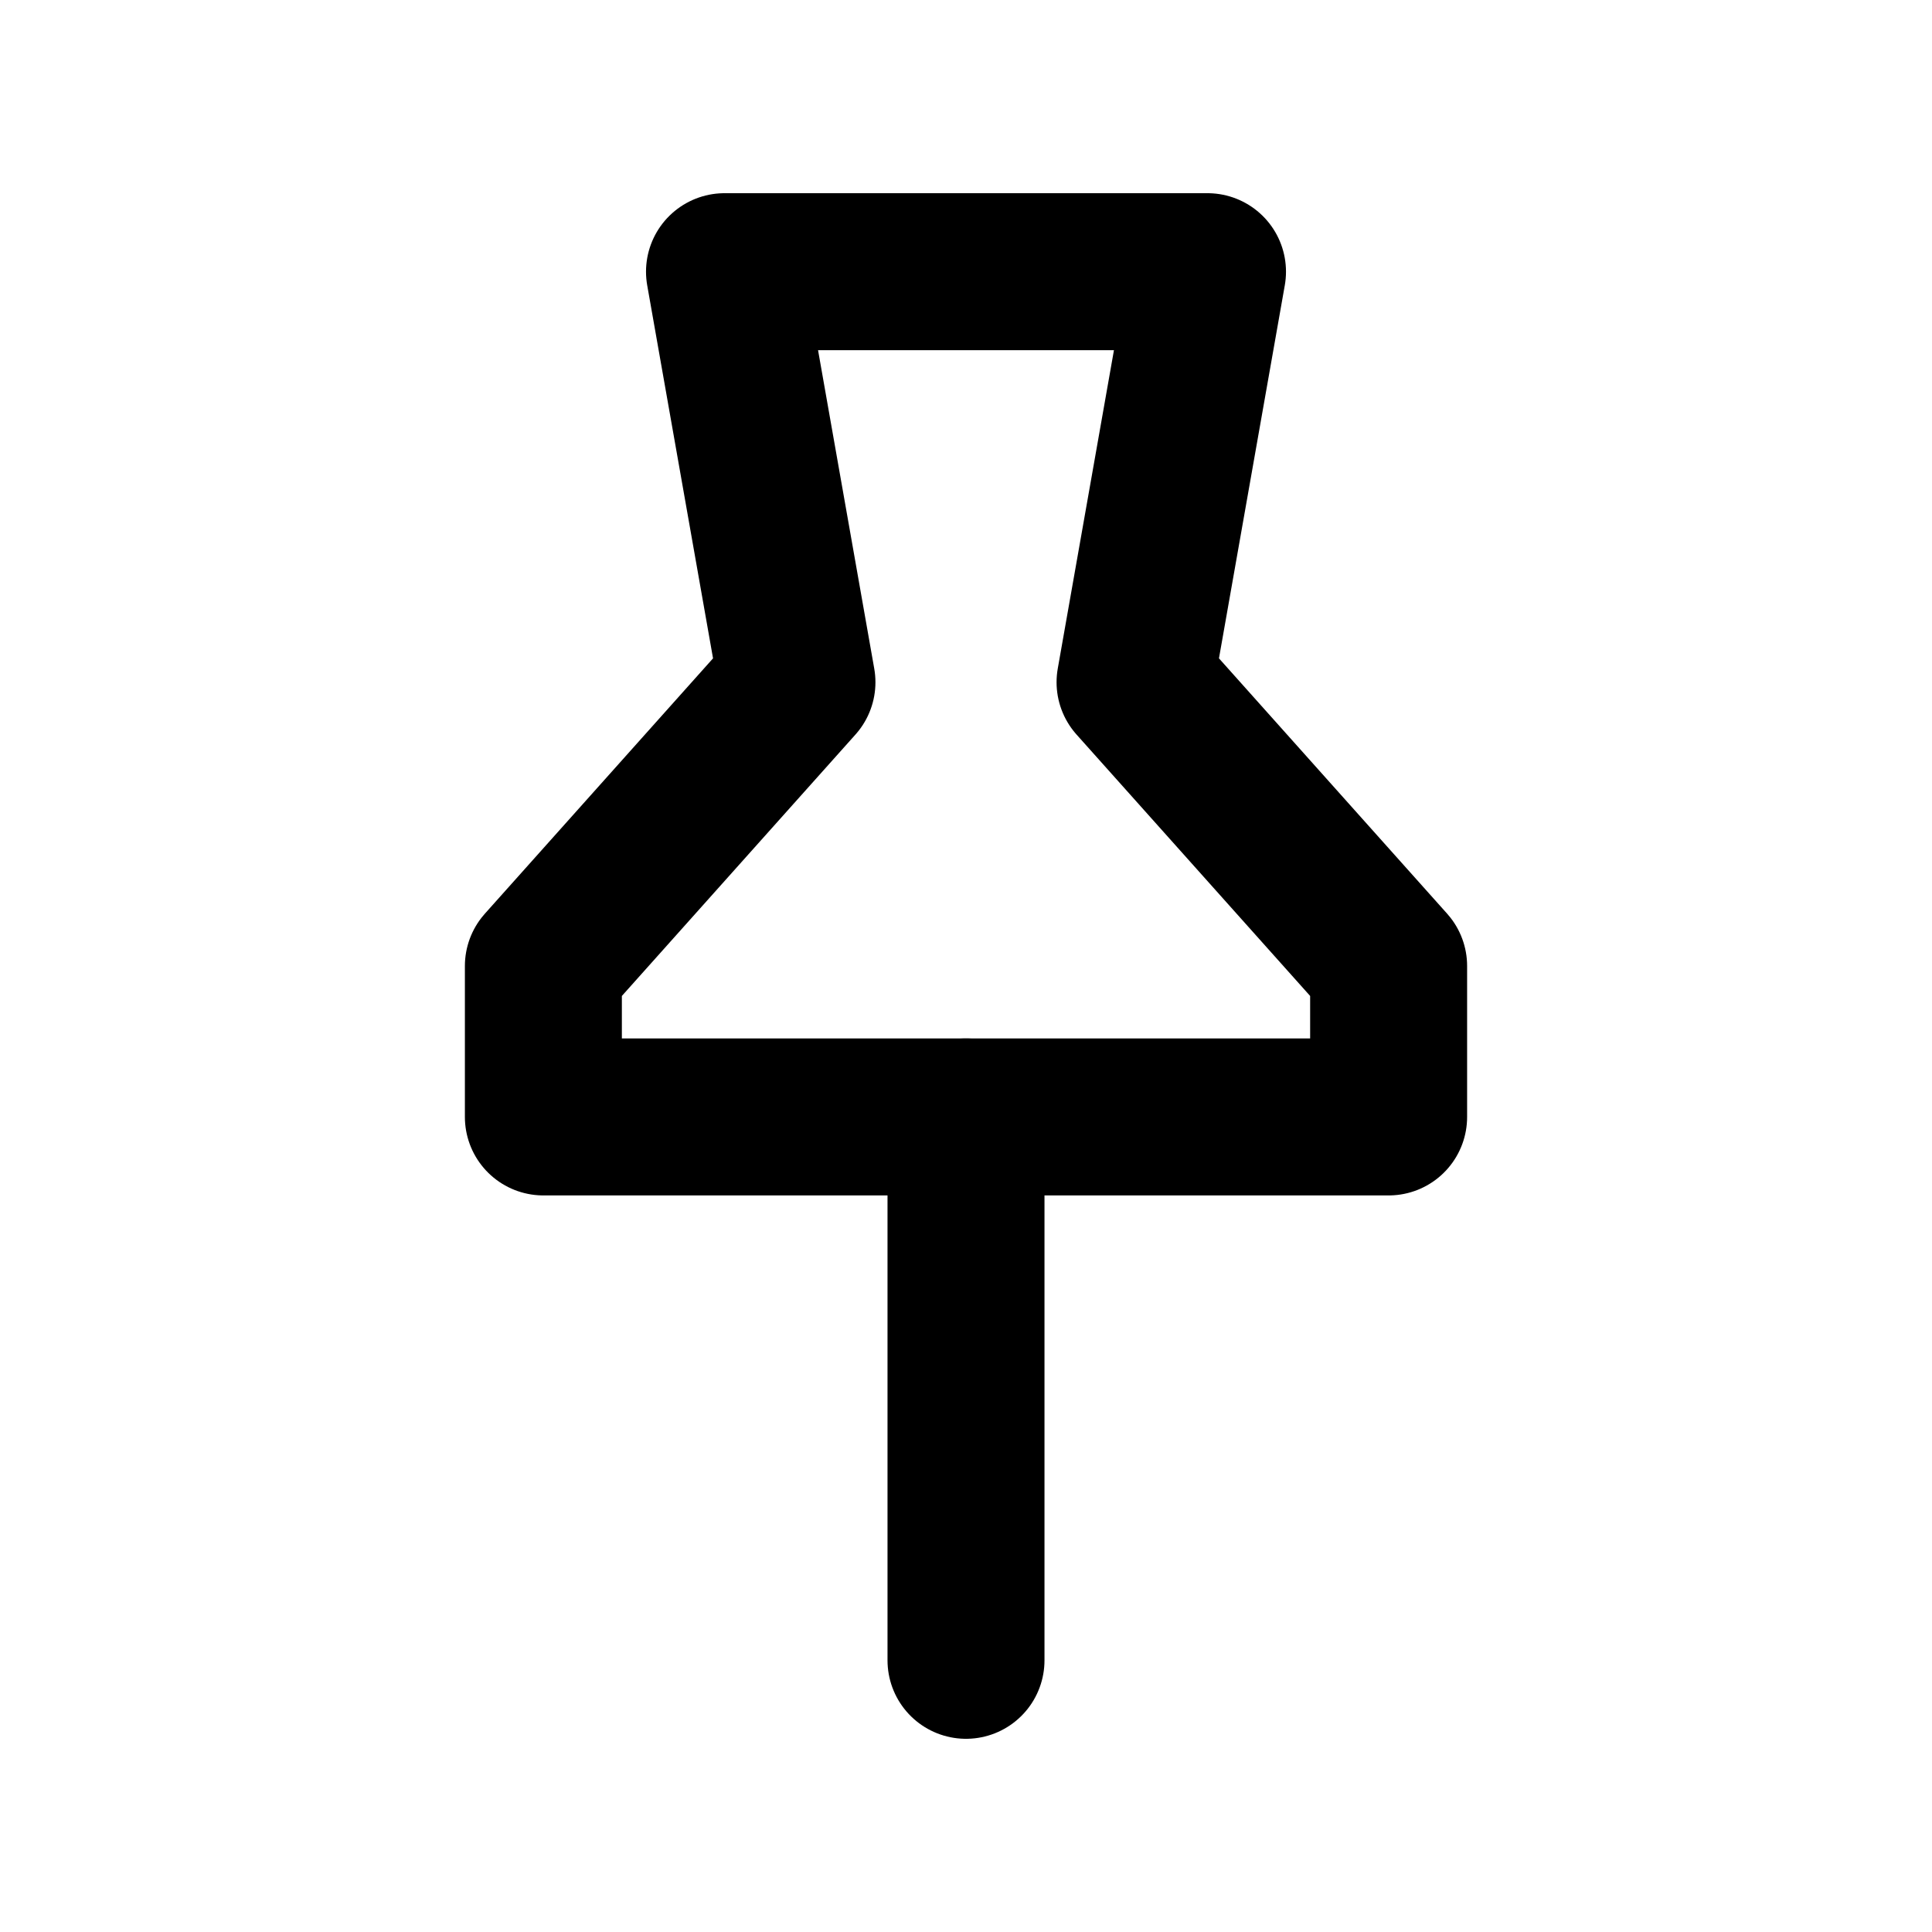
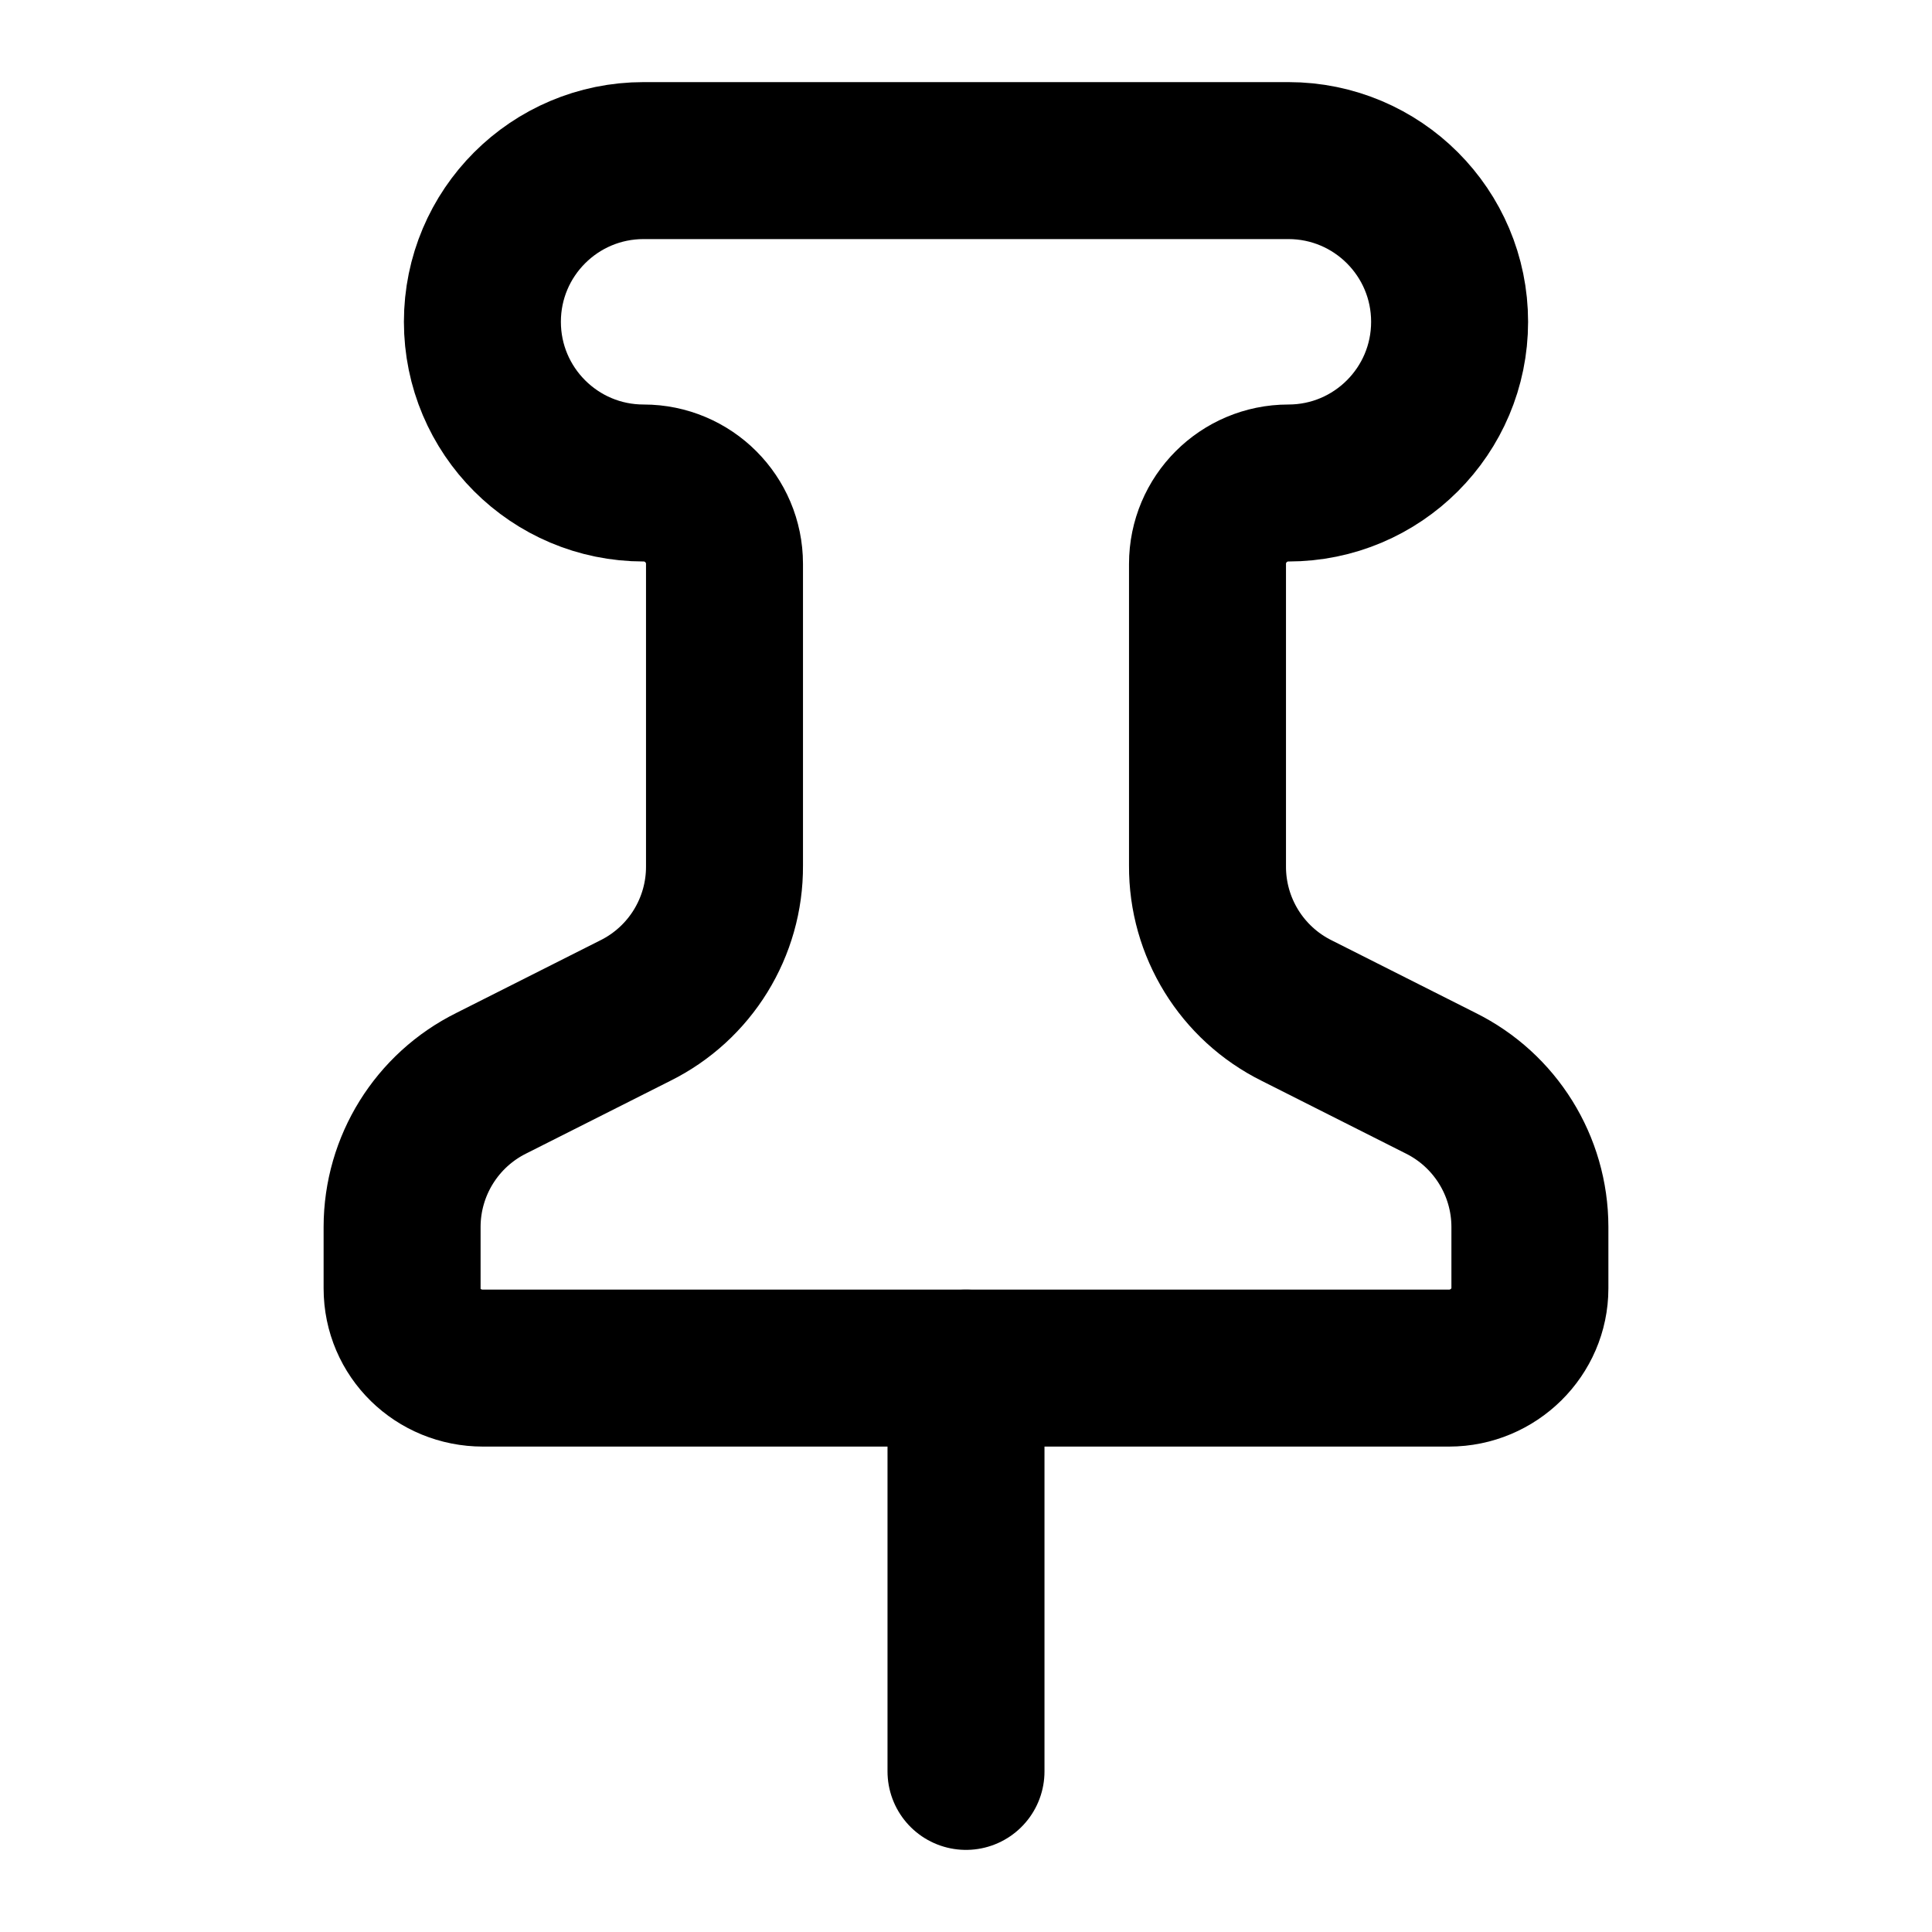
<svg xmlns="http://www.w3.org/2000/svg" viewBox="0 0 16 16" fill="none" stroke="#000" stroke-width="1.3" stroke-linecap="round" stroke-linejoin="round">
-   <path d="M6 2.25h4l-.6 3.4 2.1 2.35v1.25h-7V8l2.1-2.35Z" />
-   <path d="M8 9.25v4.5" />
+   <path d="M8 11.33v3.34" />
+   <path d="M6 7.17a1.33 1.33 0 0 1-.74 1.2l-1.19.6a1.33 1.33 0 0 0-.74 1.19v.51c0 .37.3.66.67.66h8c.37 0 .67-.3.67-.66v-.51a1.33 1.33 0 0 0-.74-1.19l-1.19-.6A1.33 1.33 0 0 1 10 7.17V4.67c0-.37.3-.67.67-.67a1.33 1.33 0 0 0 0-2.67H5.33a1.33 1.33 0 0 0 0 2.67c.37 0 .67.3.67.67Z" />
</svg>
